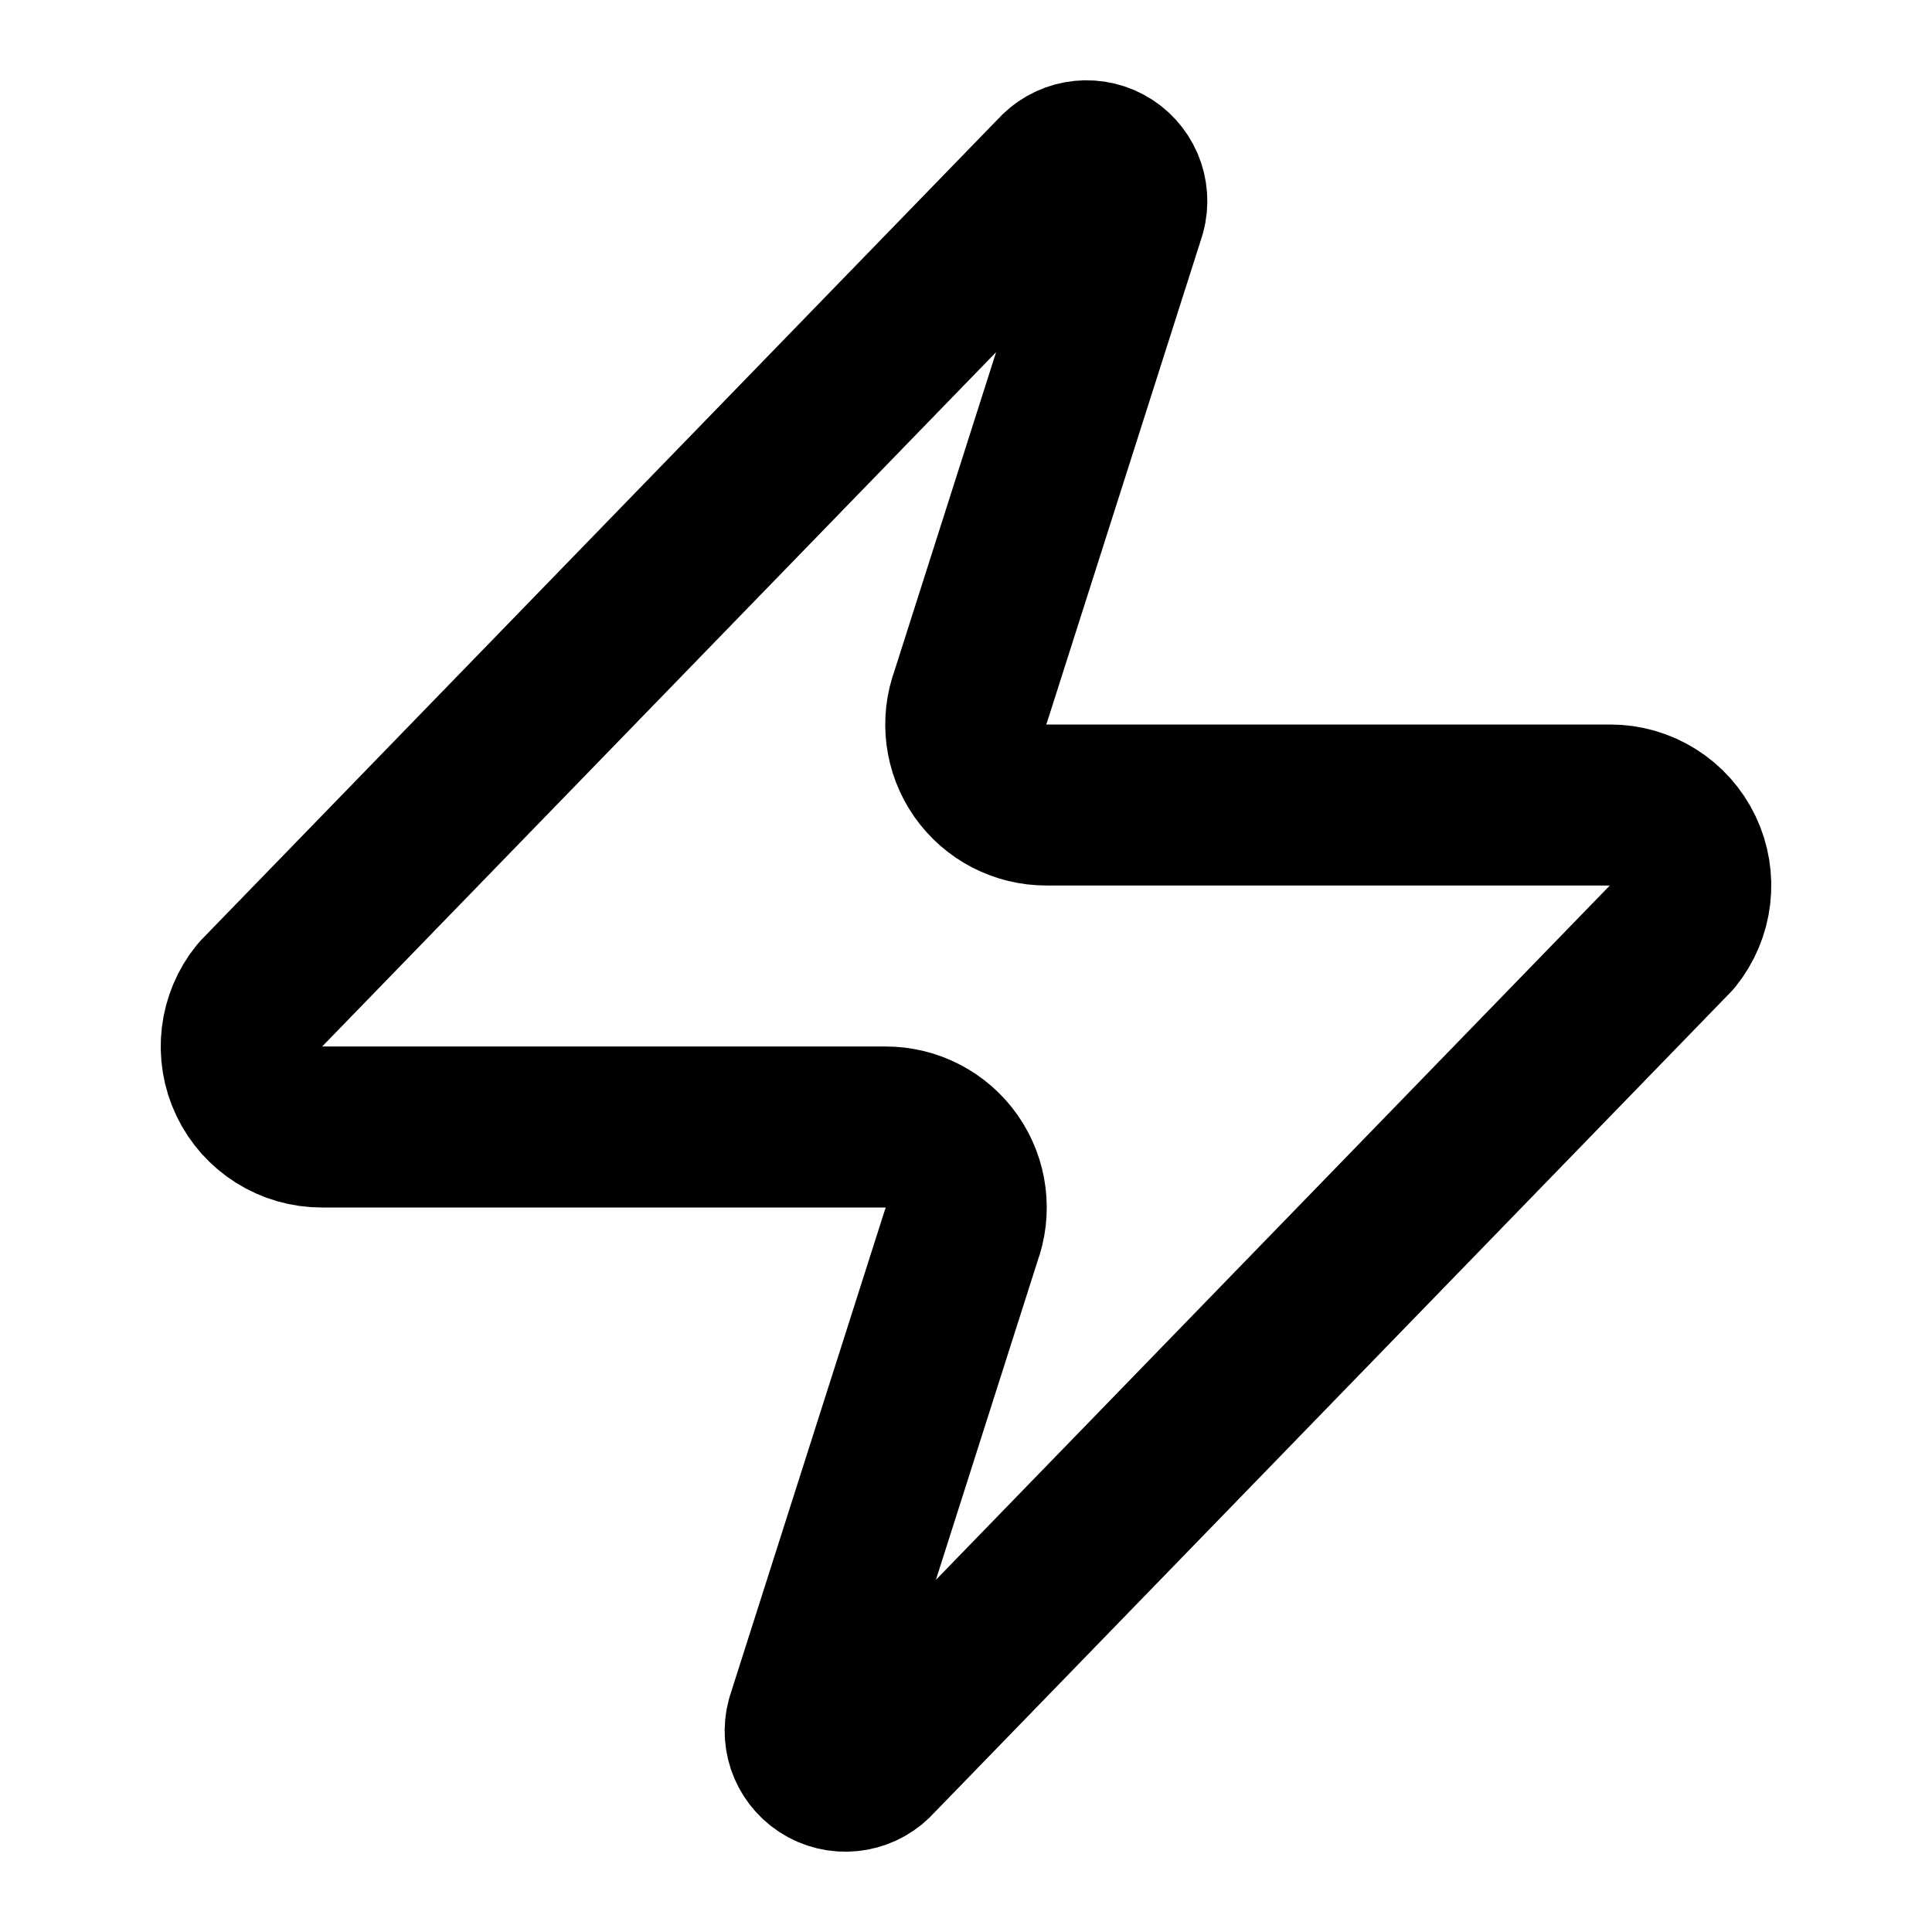
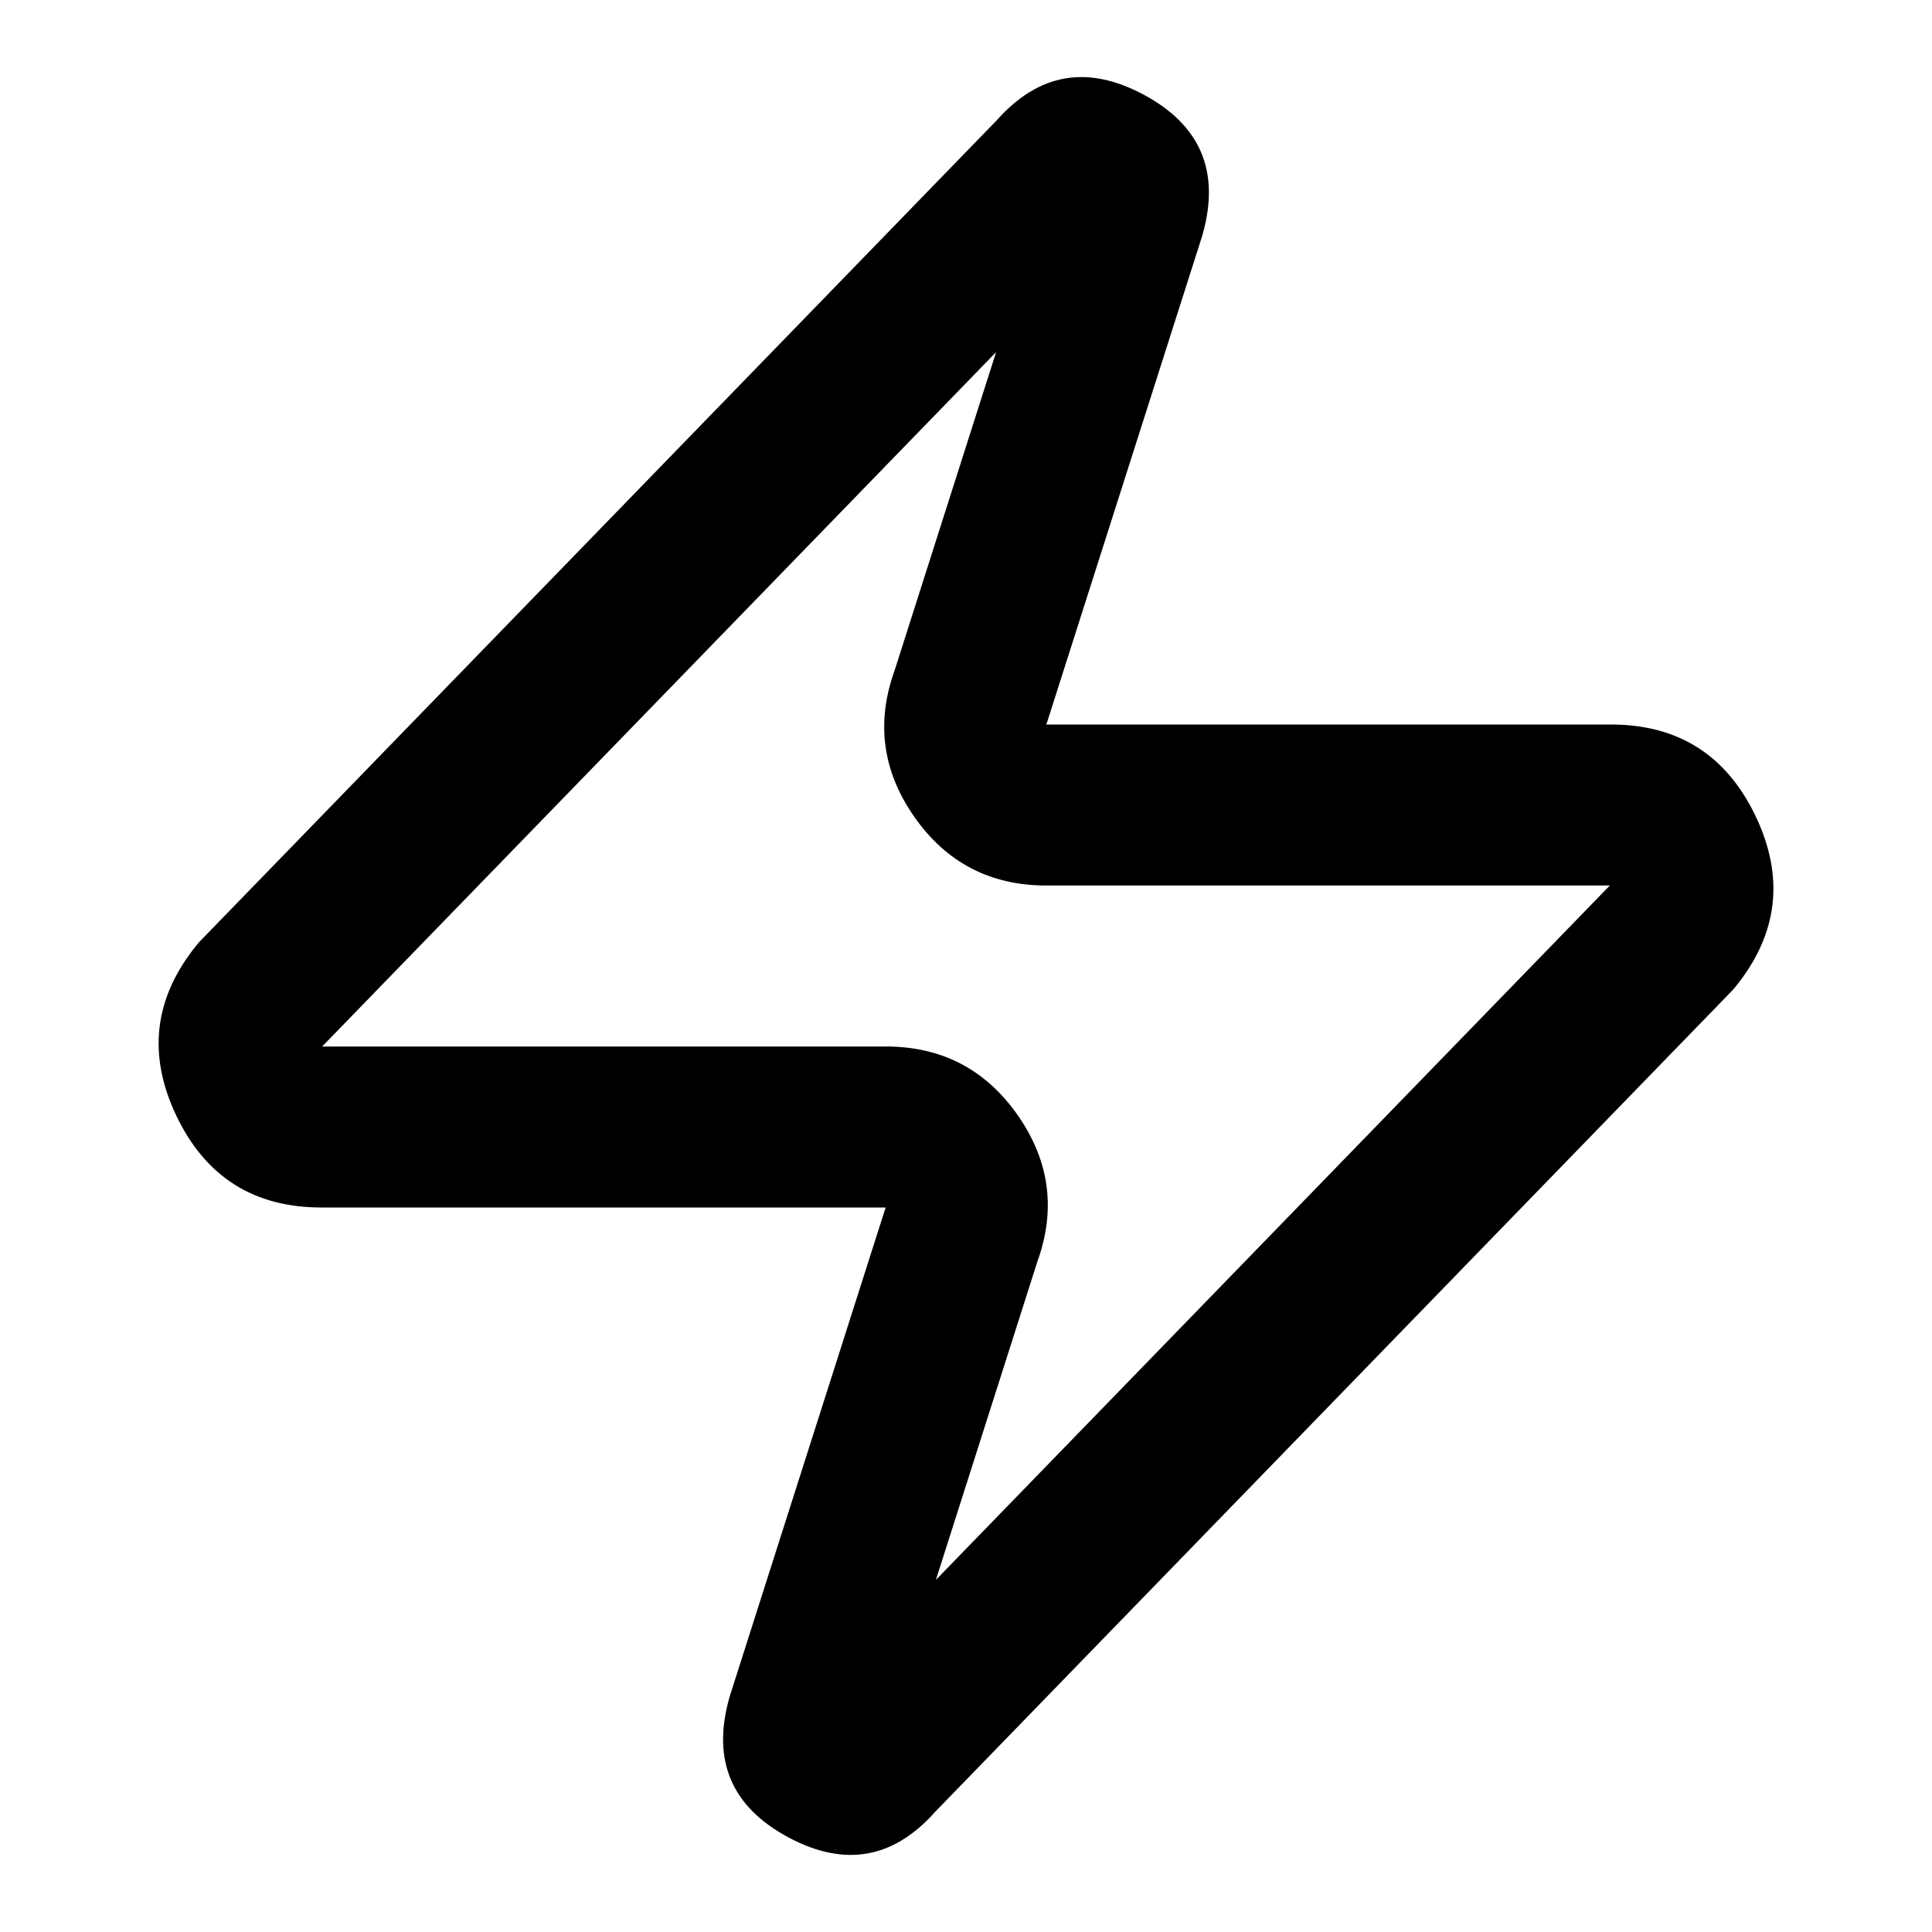
- <svg xmlns="http://www.w3.org/2000/svg" width="24" height="24" viewBox="0 0 24 24" fill="none" stroke="currentColor" stroke-width="2" stroke-linecap="round" stroke-linejoin="round" class="lucide lucide-zap-icon lucide-zap">
-   <path d="M4 14a1 1 0 0 1-.78-1.63l9.9-10.2a.5.5 0 0 1 .86.46l-1.92 6.02A1 1 0 0 0 13 10h7a1 1 0 0 1 .78 1.63l-9.9 10.2a.5.5 0 0 1-.86-.46l1.92-6.02A1 1 0 0 0 11 14z" />
+ <svg xmlns="http://www.w3.org/2000/svg" width="24" height="24" viewBox="0 0 24 24" fill="#000">
+   <path d="M4 15L4.003 15L11.003 15Q10.995 15.023 10.987 15.046L9.067 21.066Q9.061 21.085 9.056 21.105Q8.738 22.26 9.795 22.825Q10.837 23.383 11.615 22.509L21.498 12.326Q21.529 12.295 21.557 12.26Q22.354 11.278 21.808 10.137Q21.262 8.996 20 9L12.997 9Q13.005 8.977 13.013 8.954L14.933 2.934Q14.939 2.915 14.944 2.895Q15.262 1.74 14.205 1.175Q13.163 0.617 12.385 1.491L2.502 11.674Q2.471 11.705 2.443 11.74Q1.647 12.722 2.192 13.863Q2.738 15.003 4 15ZM4.002 13L12.374 4.374L11.114 8.326Q10.764 9.294 11.355 10.143Q11.955 11.003 13.003 11L19.998 11L11.626 19.626L12.886 15.674Q13.236 14.706 12.645 13.857Q12.045 12.997 10.997 13L4.002 13Z" />
</svg>
